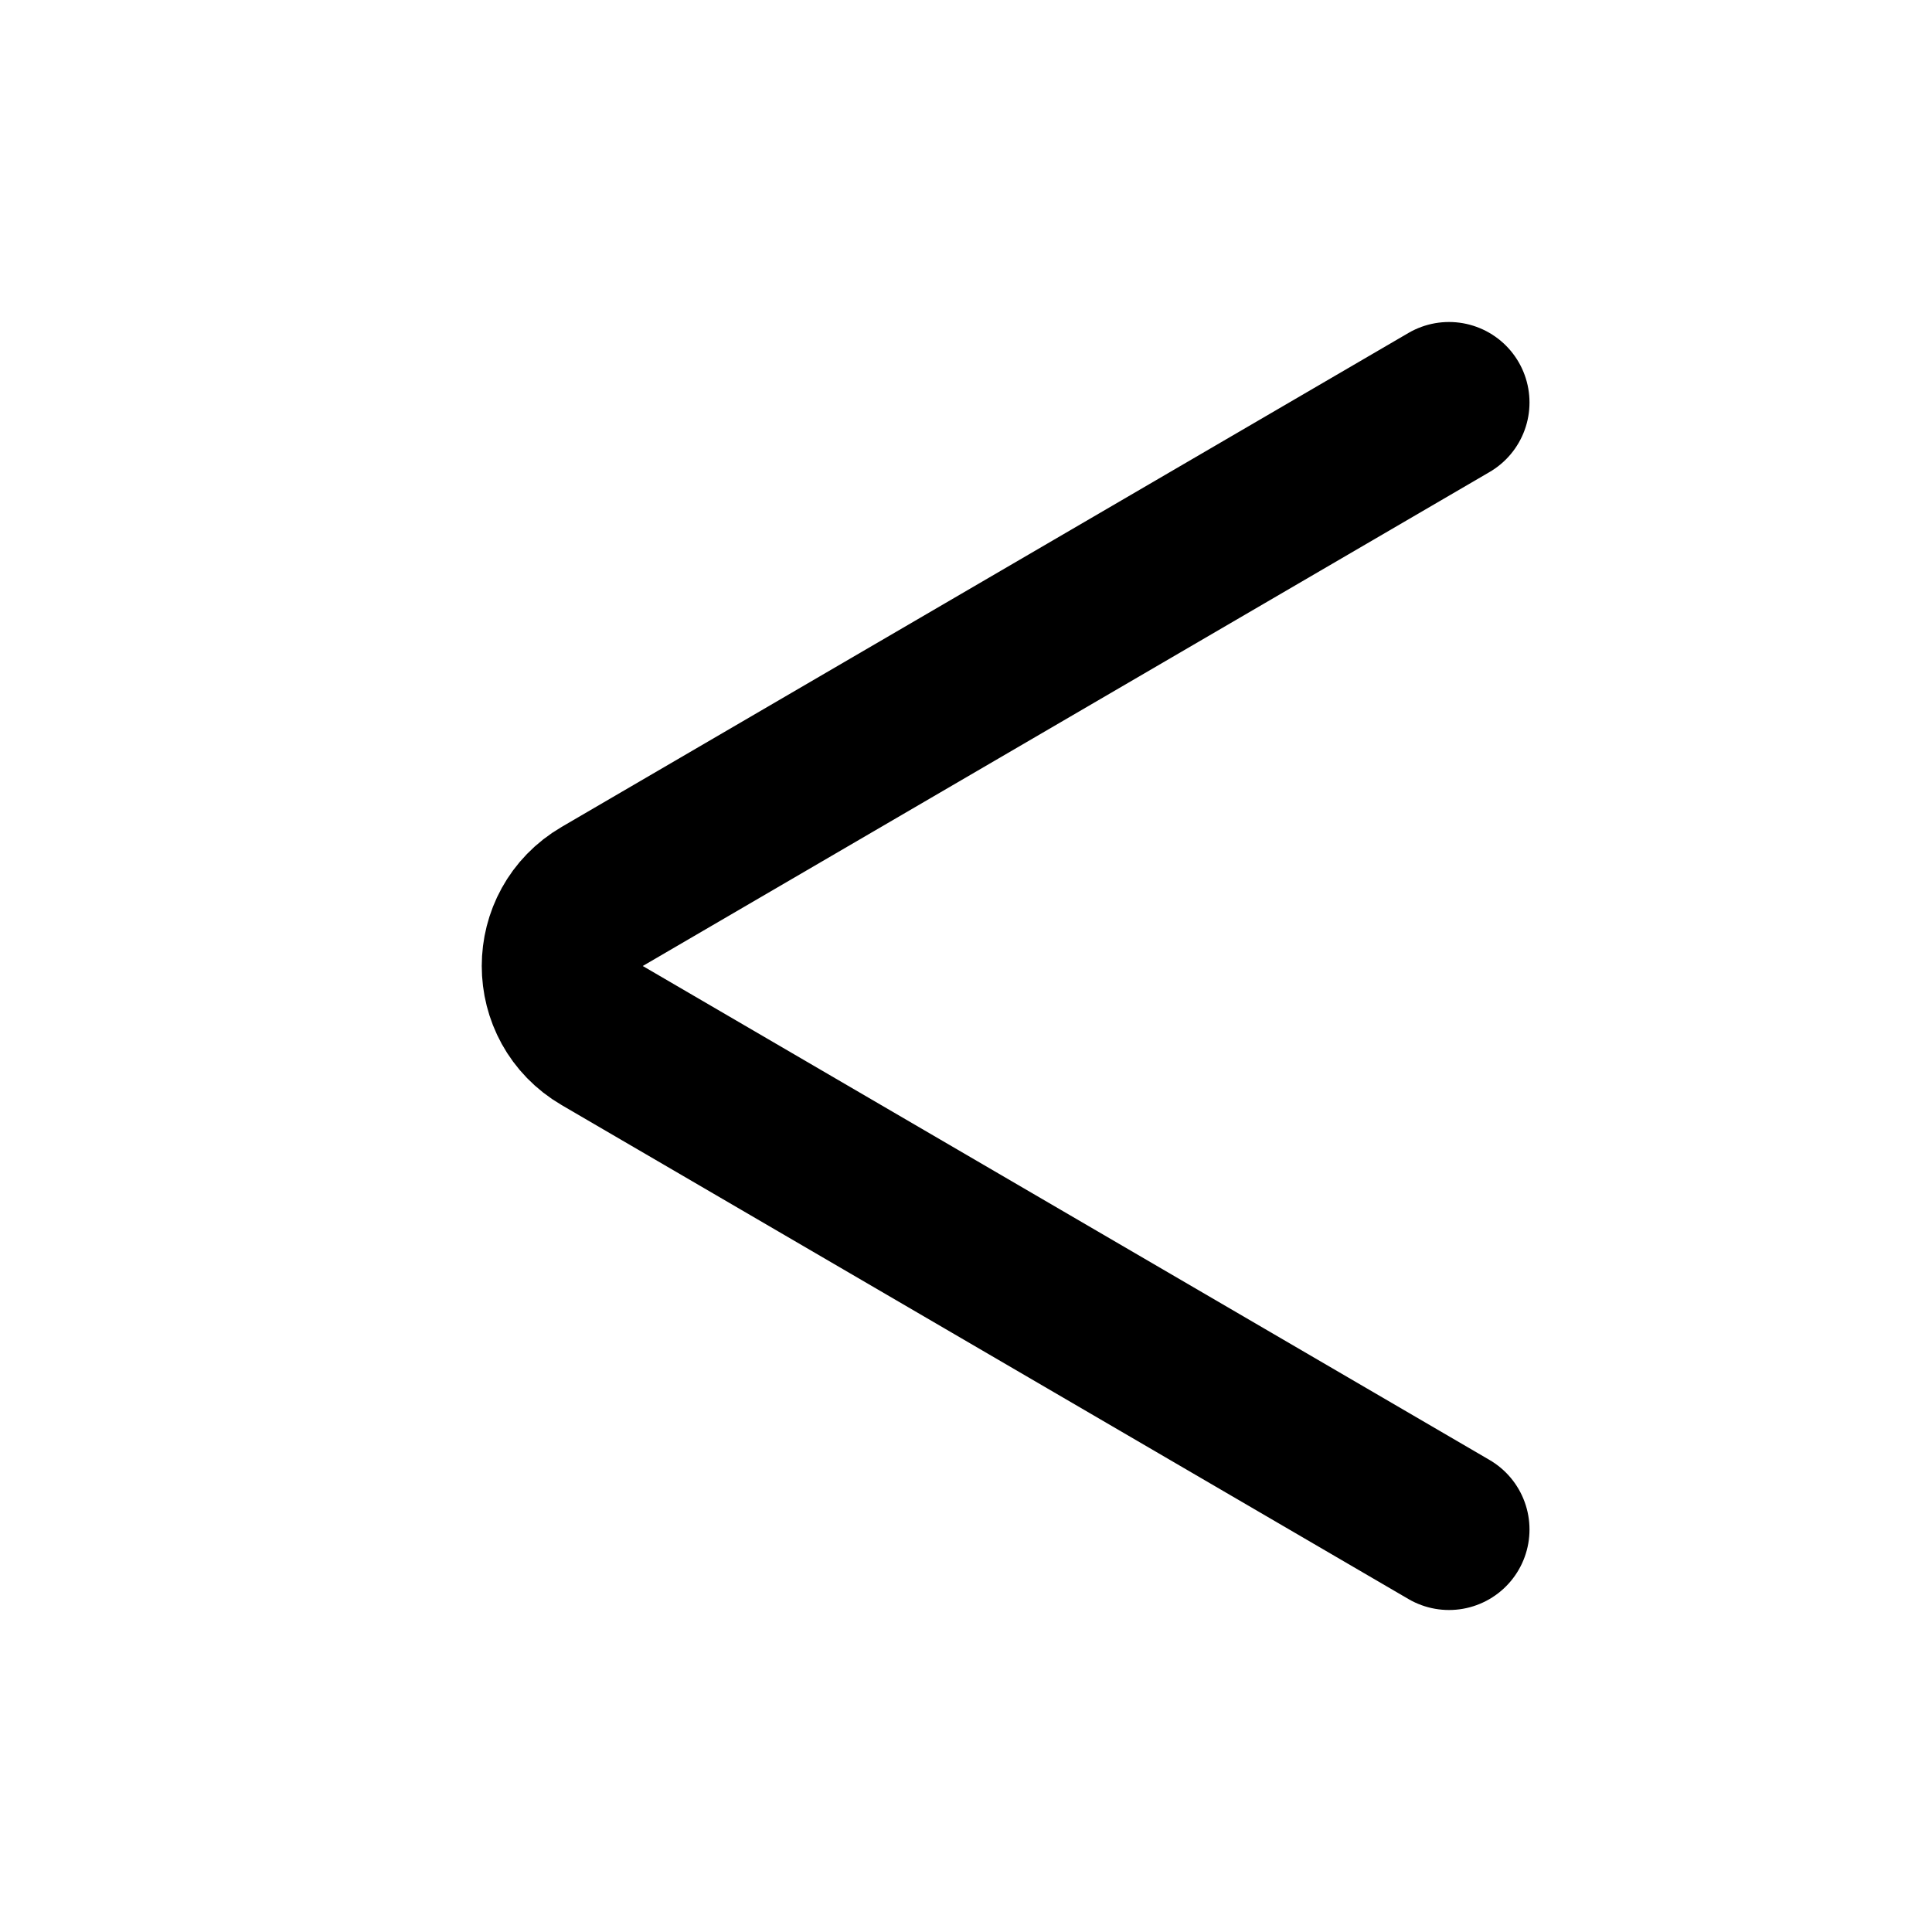
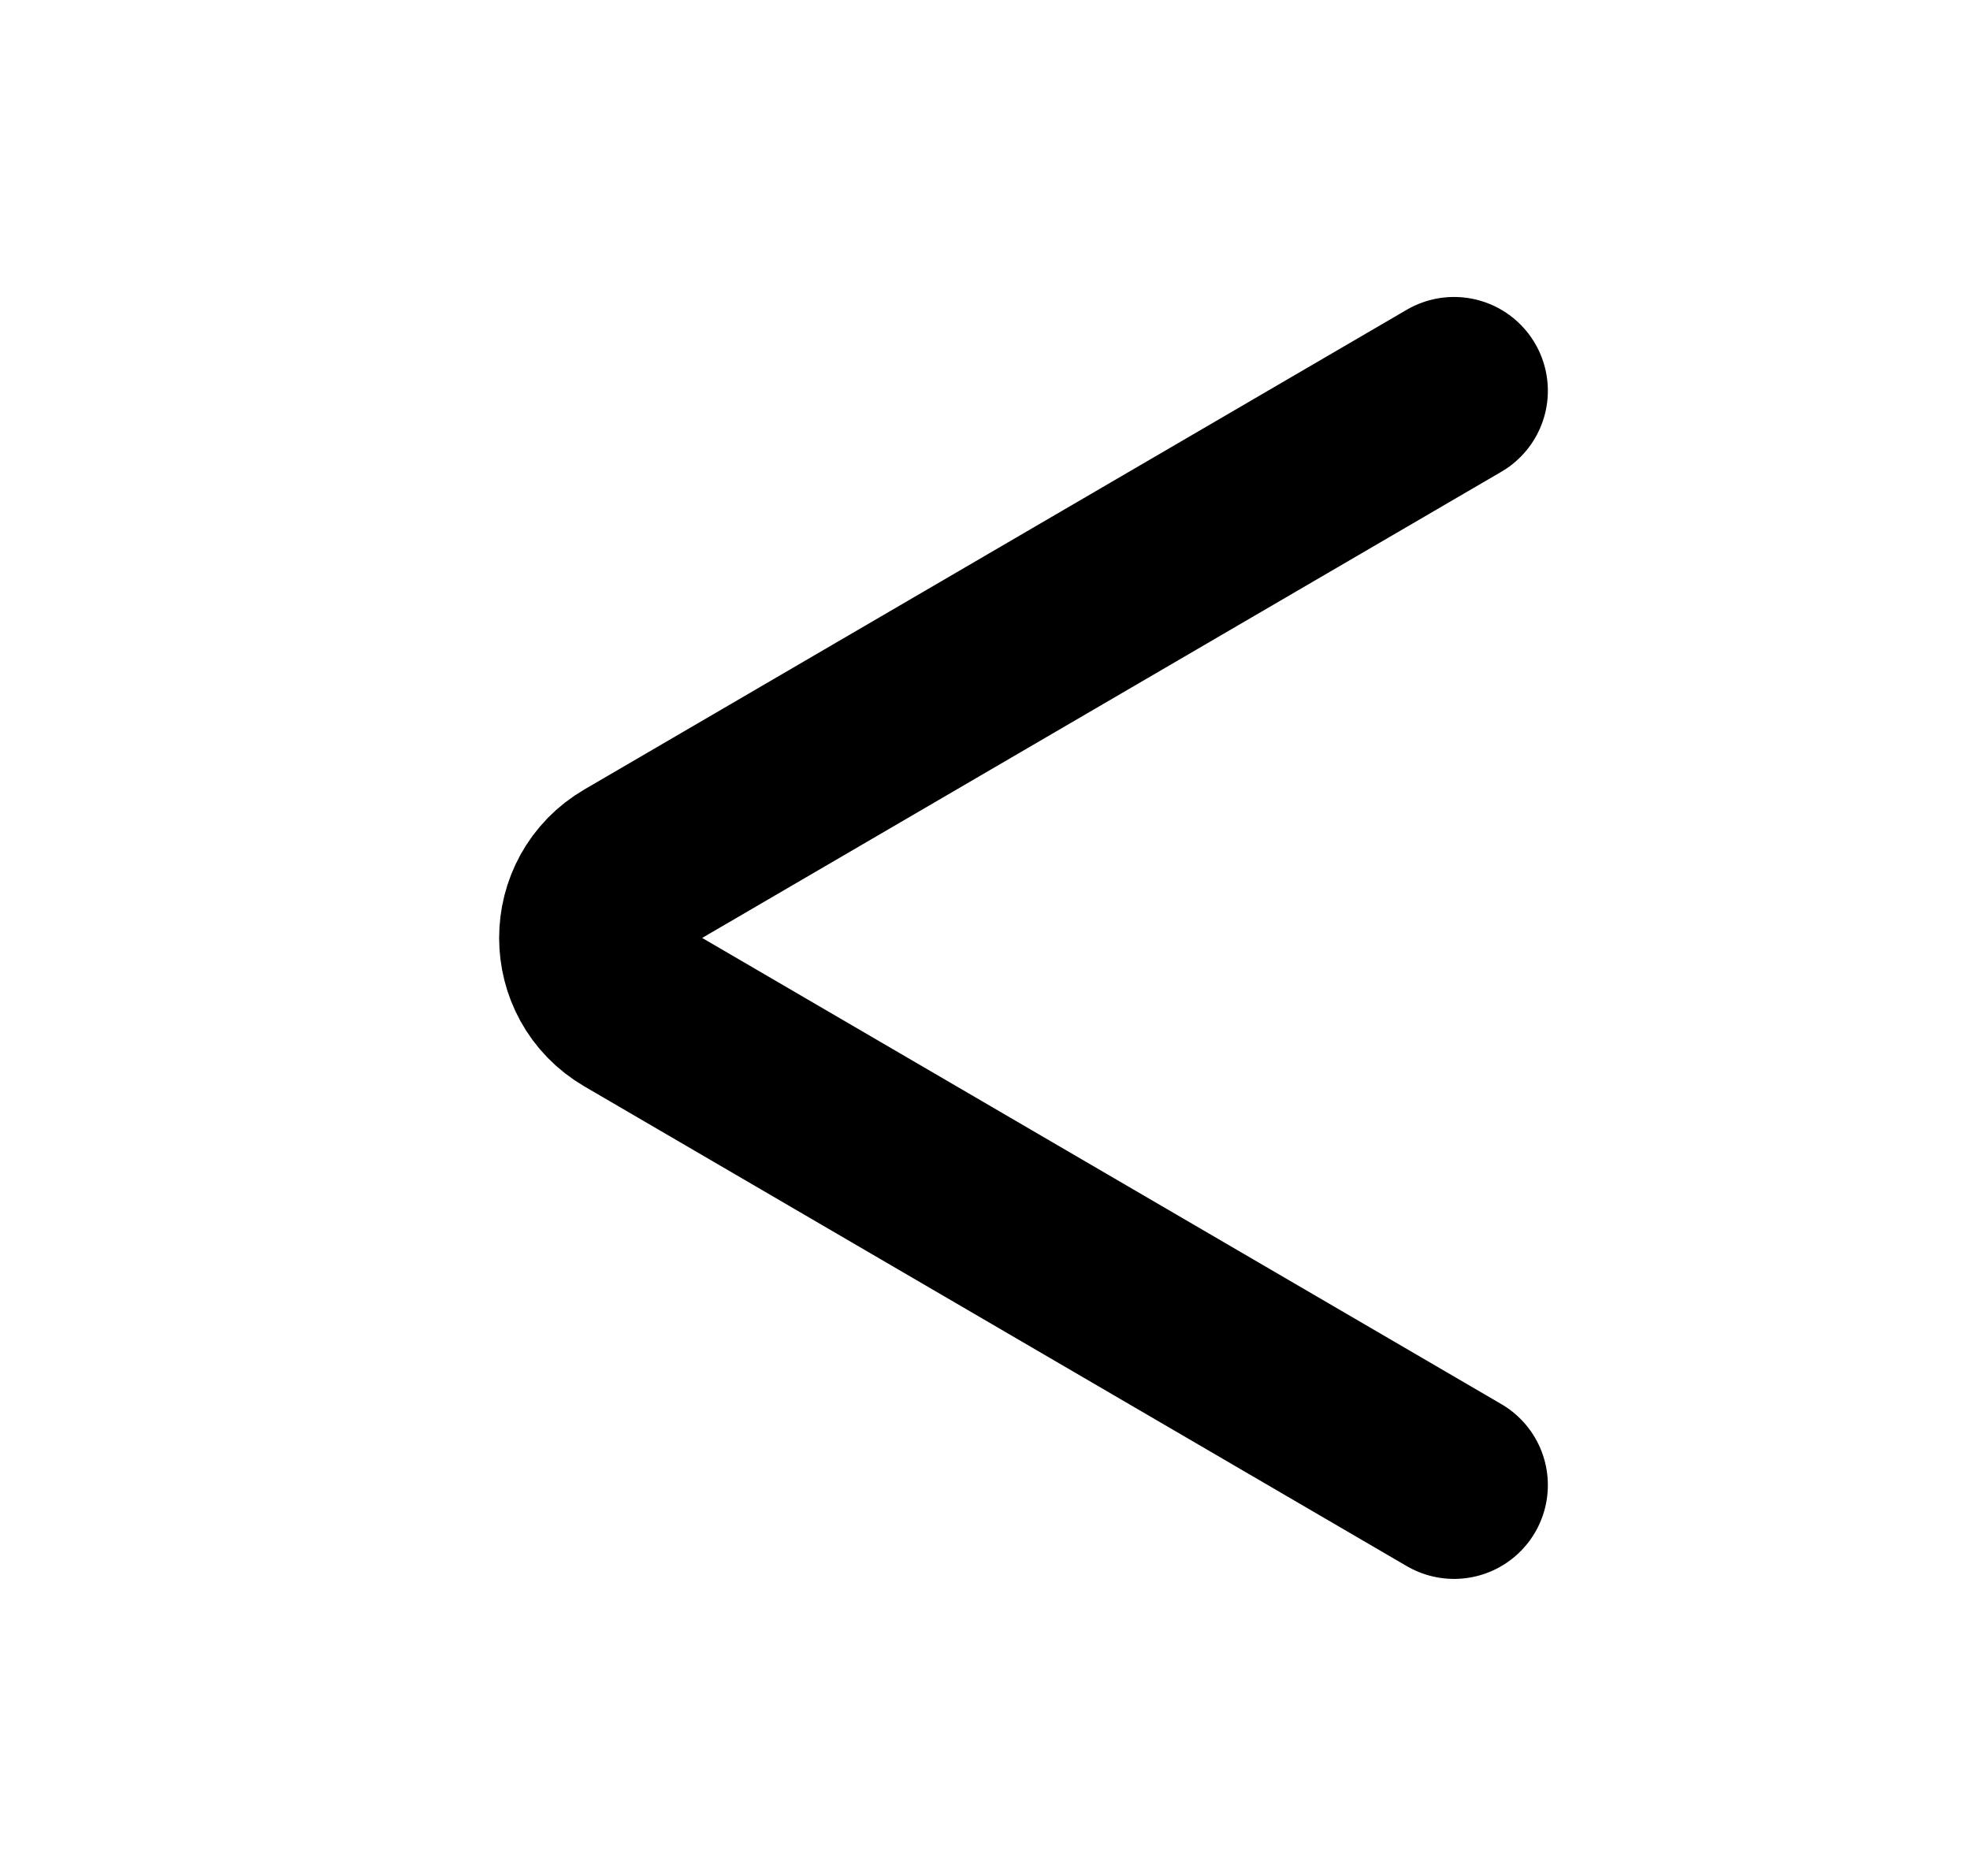
- <svg xmlns="http://www.w3.org/2000/svg" width="24" height="24" viewBox="0 0 24 24" fill="none">
-   <path d="M18 5L7.481 11.136C6.819 11.522 6.819 12.478 7.481 12.864L18 19" stroke="currentColor" stroke-width="2" stroke-linecap="round" />
+ <svg xmlns="http://www.w3.org/2000/svg" width="21" height="20" viewBox="0 0 21 20" fill="none">
+   <path d="M15.5 4.166L6.734 9.28C6.183 9.601 6.183 10.398 6.734 10.719L15.5 15.833" stroke="currentColor" stroke-width="2" stroke-linecap="round" />
</svg>
